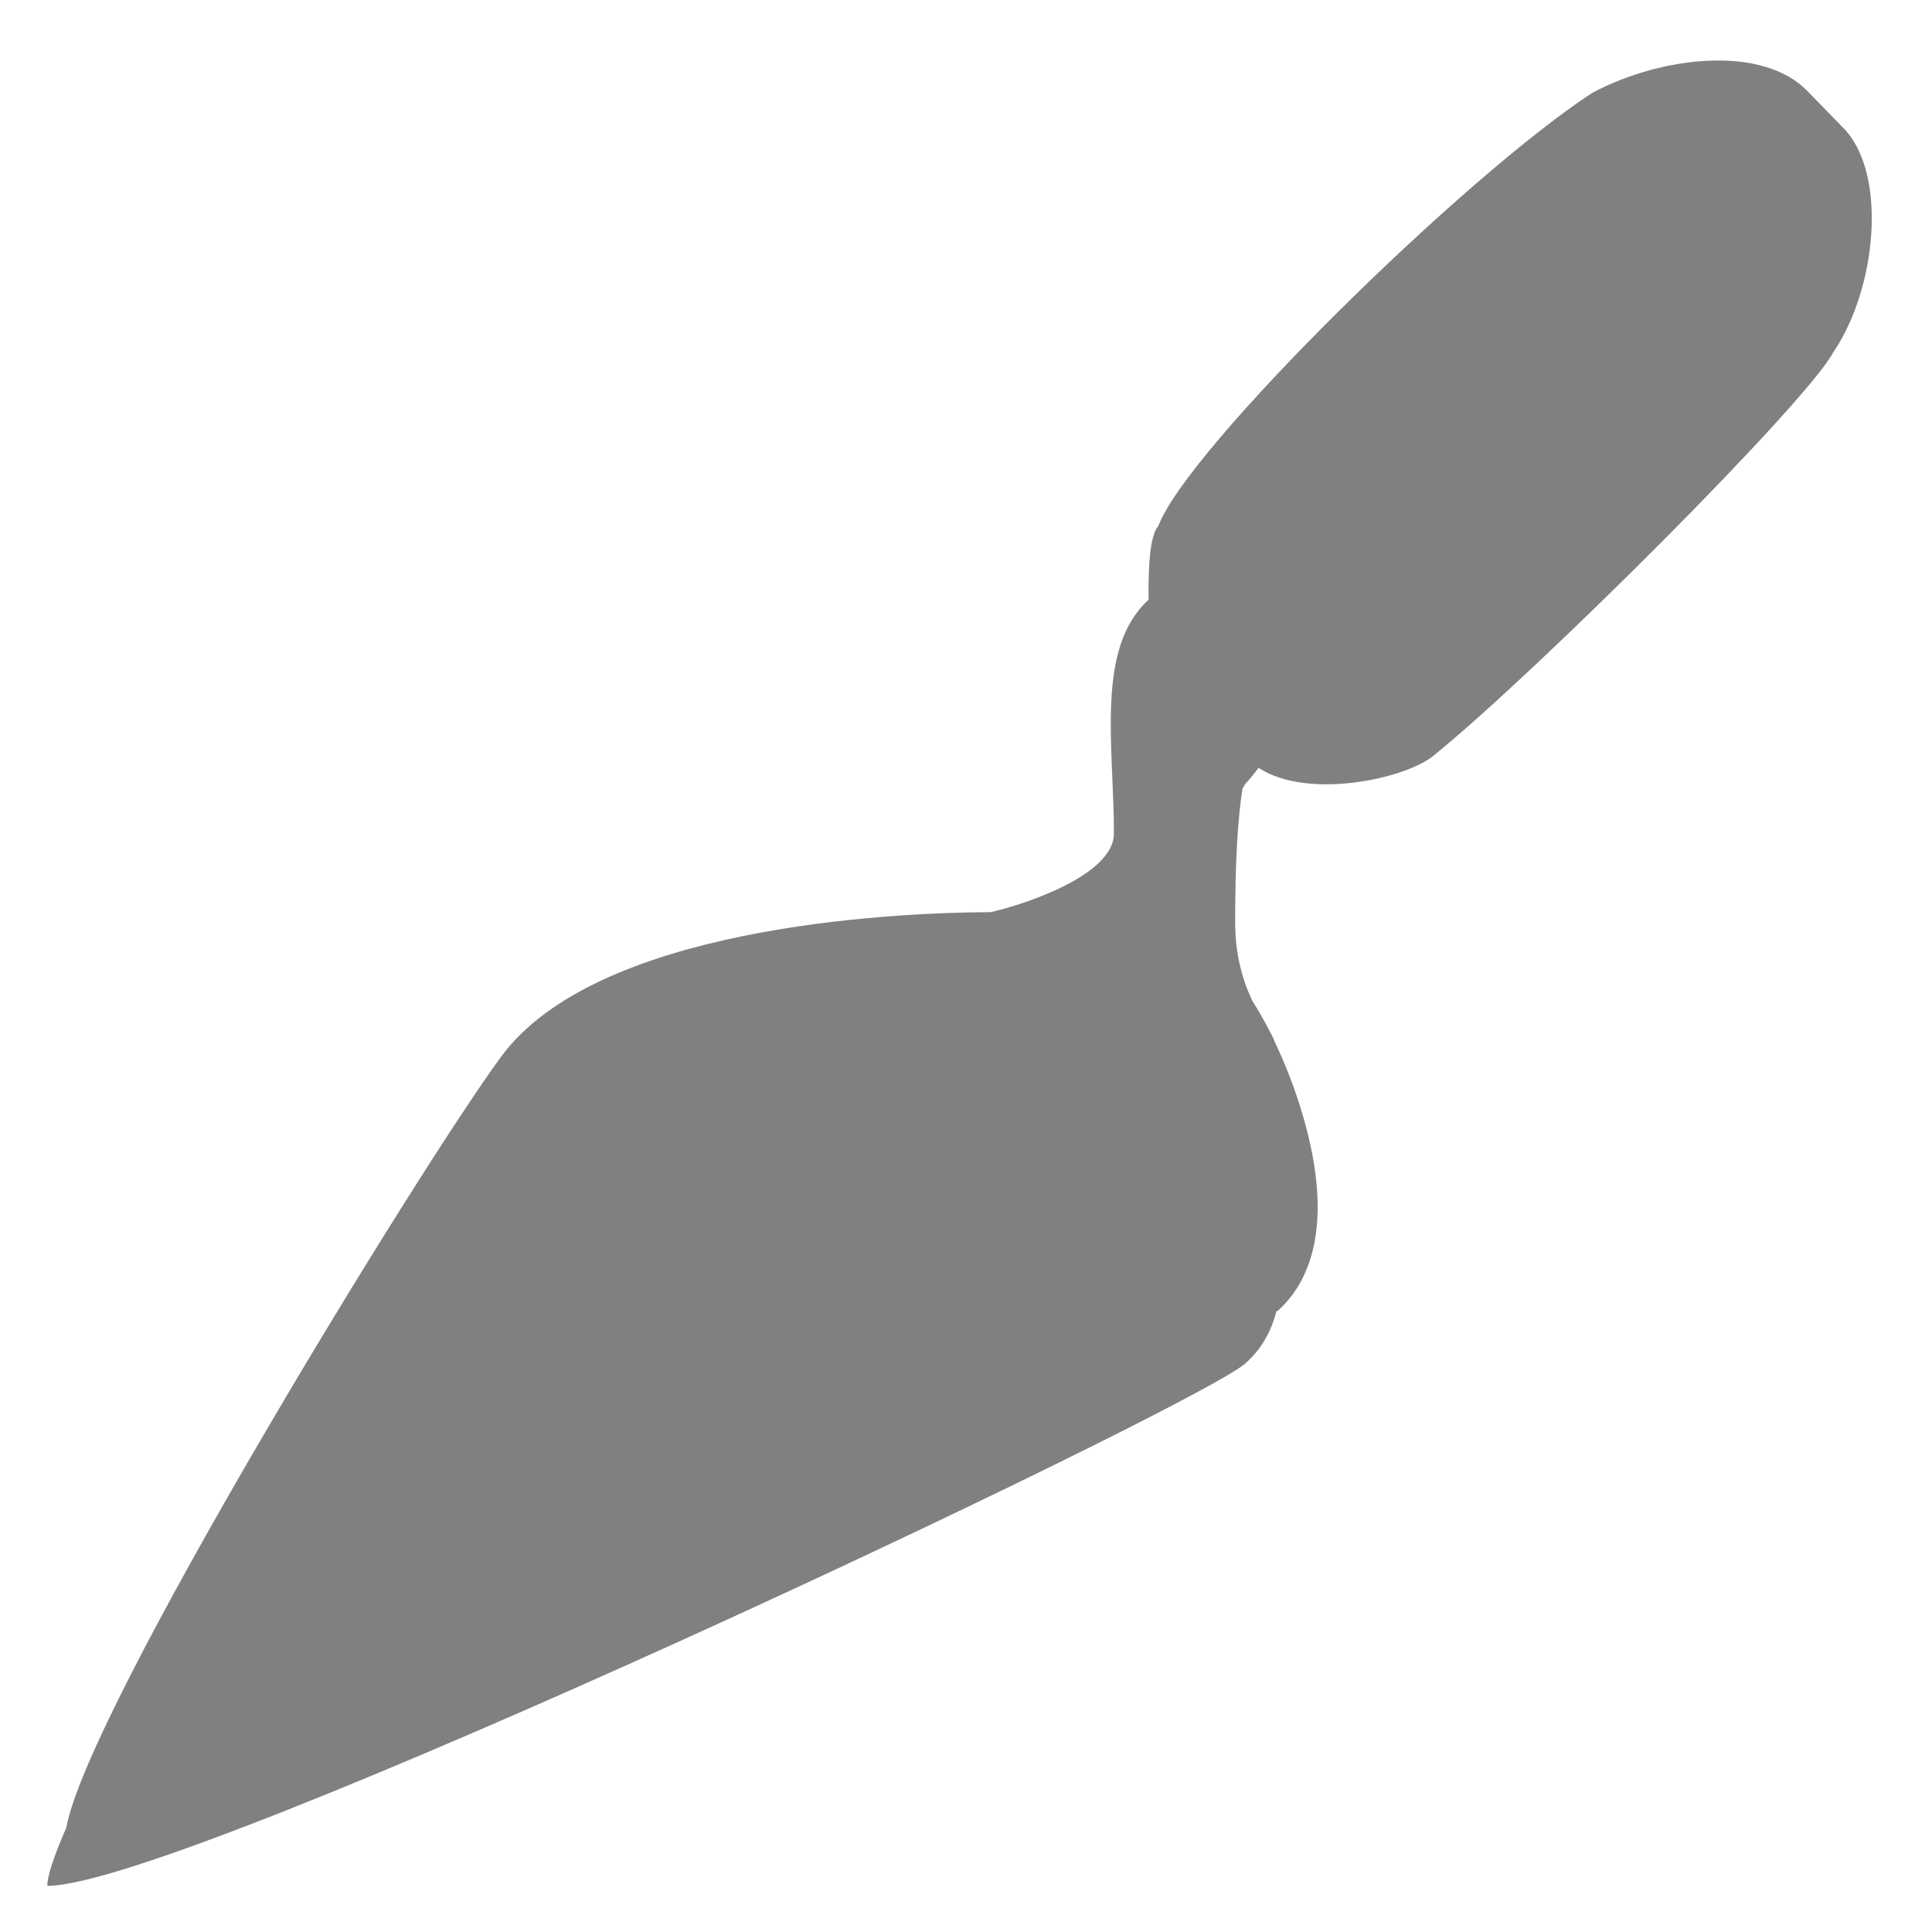
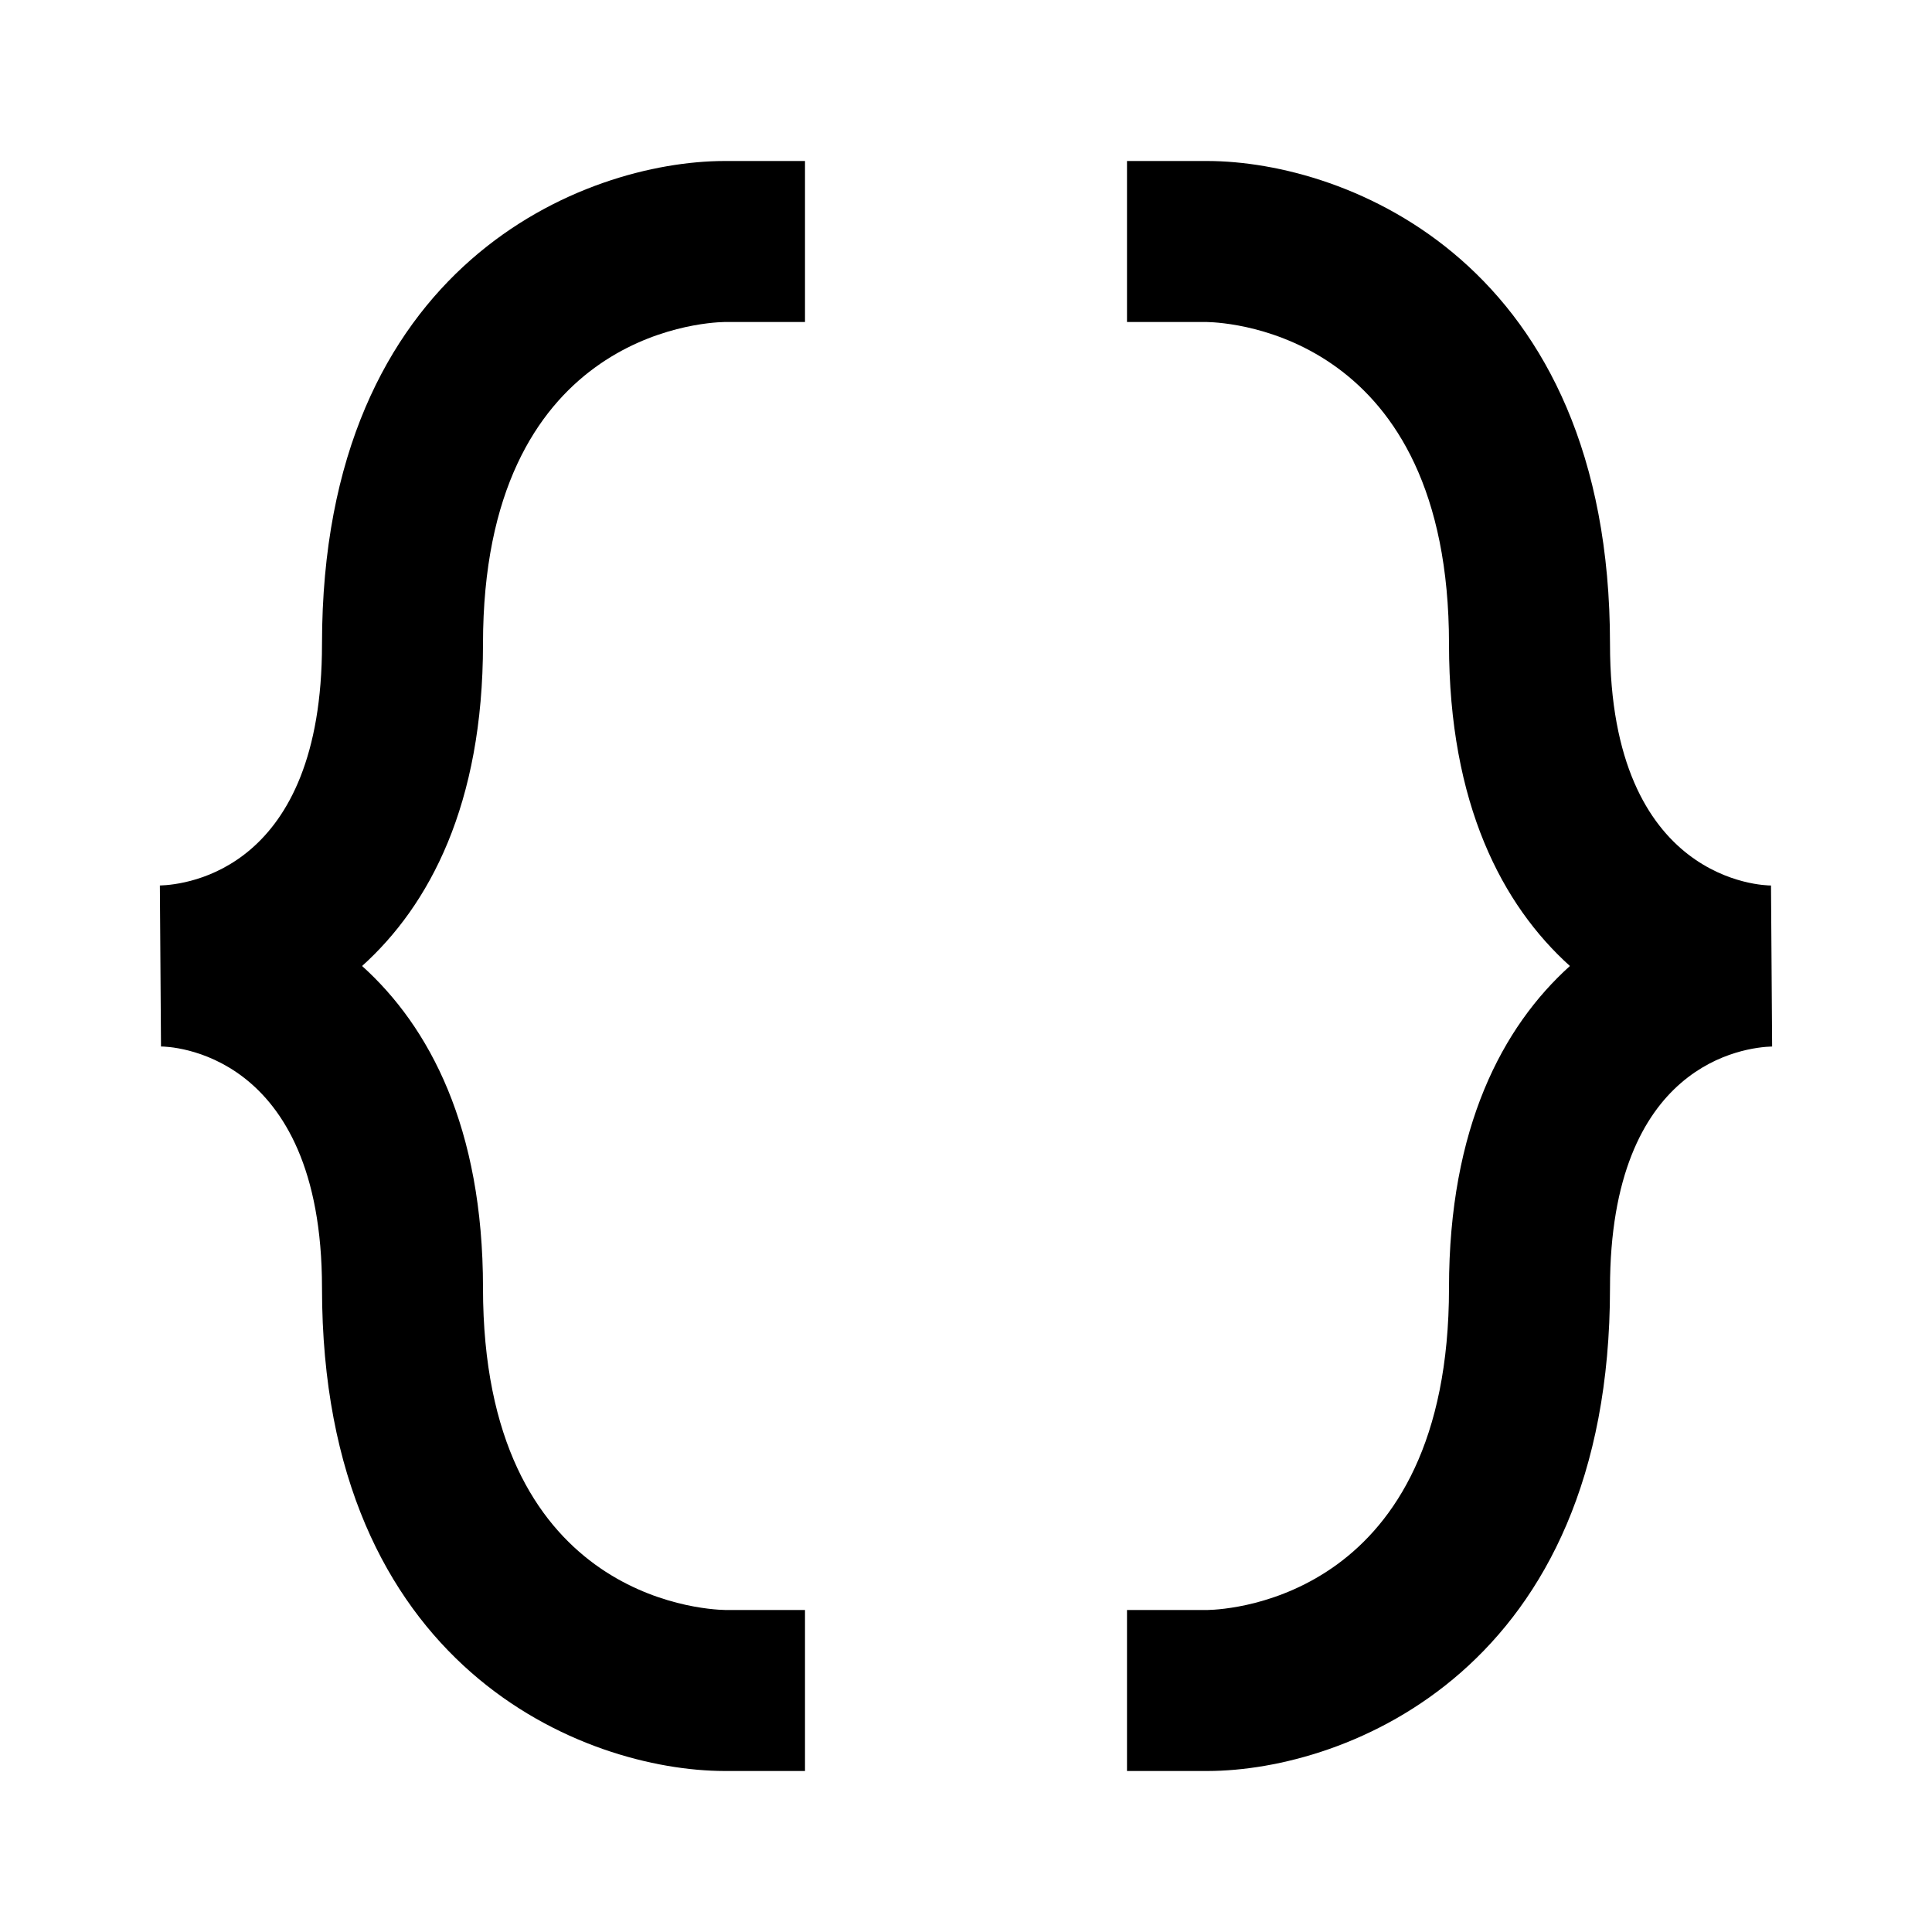
- <svg xmlns="http://www.w3.org/2000/svg" version="1.0" viewBox="0 0 16 16">
-   <path d="m14.168 0.502c-0.323 0.011-0.677 0.106-0.98 0.266-1.054 0.686-3.362 2.953-3.596 3.59-0.066 0.068-0.084 0.323-0.08 0.609-0.441 0.4-0.287 1.208-0.287 1.935 0 0.343-0.728 0.585-1.02 0.652-0.851 0.003-3.268 0.126-4.055 1.197-0.687 0.935-3.43 5.414-3.6 6.383-0.095 0.218-0.158 0.393-0.158 0.484 1.148 0 9.49-3.952 9.918-4.324 0.135-0.117 0.217-0.266 0.26-0.432 0.001-8.64e-4 0.015-0.009 0.016-0.01 0.286-0.26 0.387-0.688 0.291-1.242-0.059-0.34-0.181-0.69-0.322-0.986-0.007-0.018-0.015-0.038-0.027-0.059-0.051-0.101-0.105-0.195-0.158-0.279-0.083-0.177-0.141-0.385-0.141-0.65 0-0.527 0.023-0.859 0.061-1.107 0.012-0.014 0.02-0.036 0.033-0.049 0.035-0.034 0.067-0.08 0.1-0.121 0.411 0.27 1.234 0.088 1.459-0.109 0.871-0.71 3.071-2.908 3.299-3.33 0.364-0.533 0.451-1.487 0.086-1.859l-0.301-0.309c-0.182-0.186-0.474-0.261-0.797-0.25z" fill="#808080" />
+ <svg xmlns="http://www.w3.org/2000/svg" width="24" height="24" viewBox="0 0 24 24">
+   <path d="M9 22h1v-2h-.989C8.703 19.994 6 19.827 6 16c0-1.993-.665-3.246-1.502-4C5.335 11.246 6 9.993 6 8c0-3.827 2.703-3.994 3-4h1V2H8.998C7.269 2.004 4 3.264 4 8c0 2.8-1.678 2.99-2.014 3L2 13c.082 0 2 .034 2 3 0 4.736 3.269 5.996 5 6zm13-11c-.082 0-2-.034-2-3 0-4.736-3.269-5.996-5-6h-1v2h.989c.308.006 3.011.173 3.011 4 0 1.993.665 3.246 1.502 4-.837.754-1.502 2.007-1.502 4 0 3.827-2.703 3.994-3 4h-1v2h1.002C16.731 21.996 20 20.736 20 16c0-2.8 1.678-2.99 2.014-3L22 11z" />
</svg>
